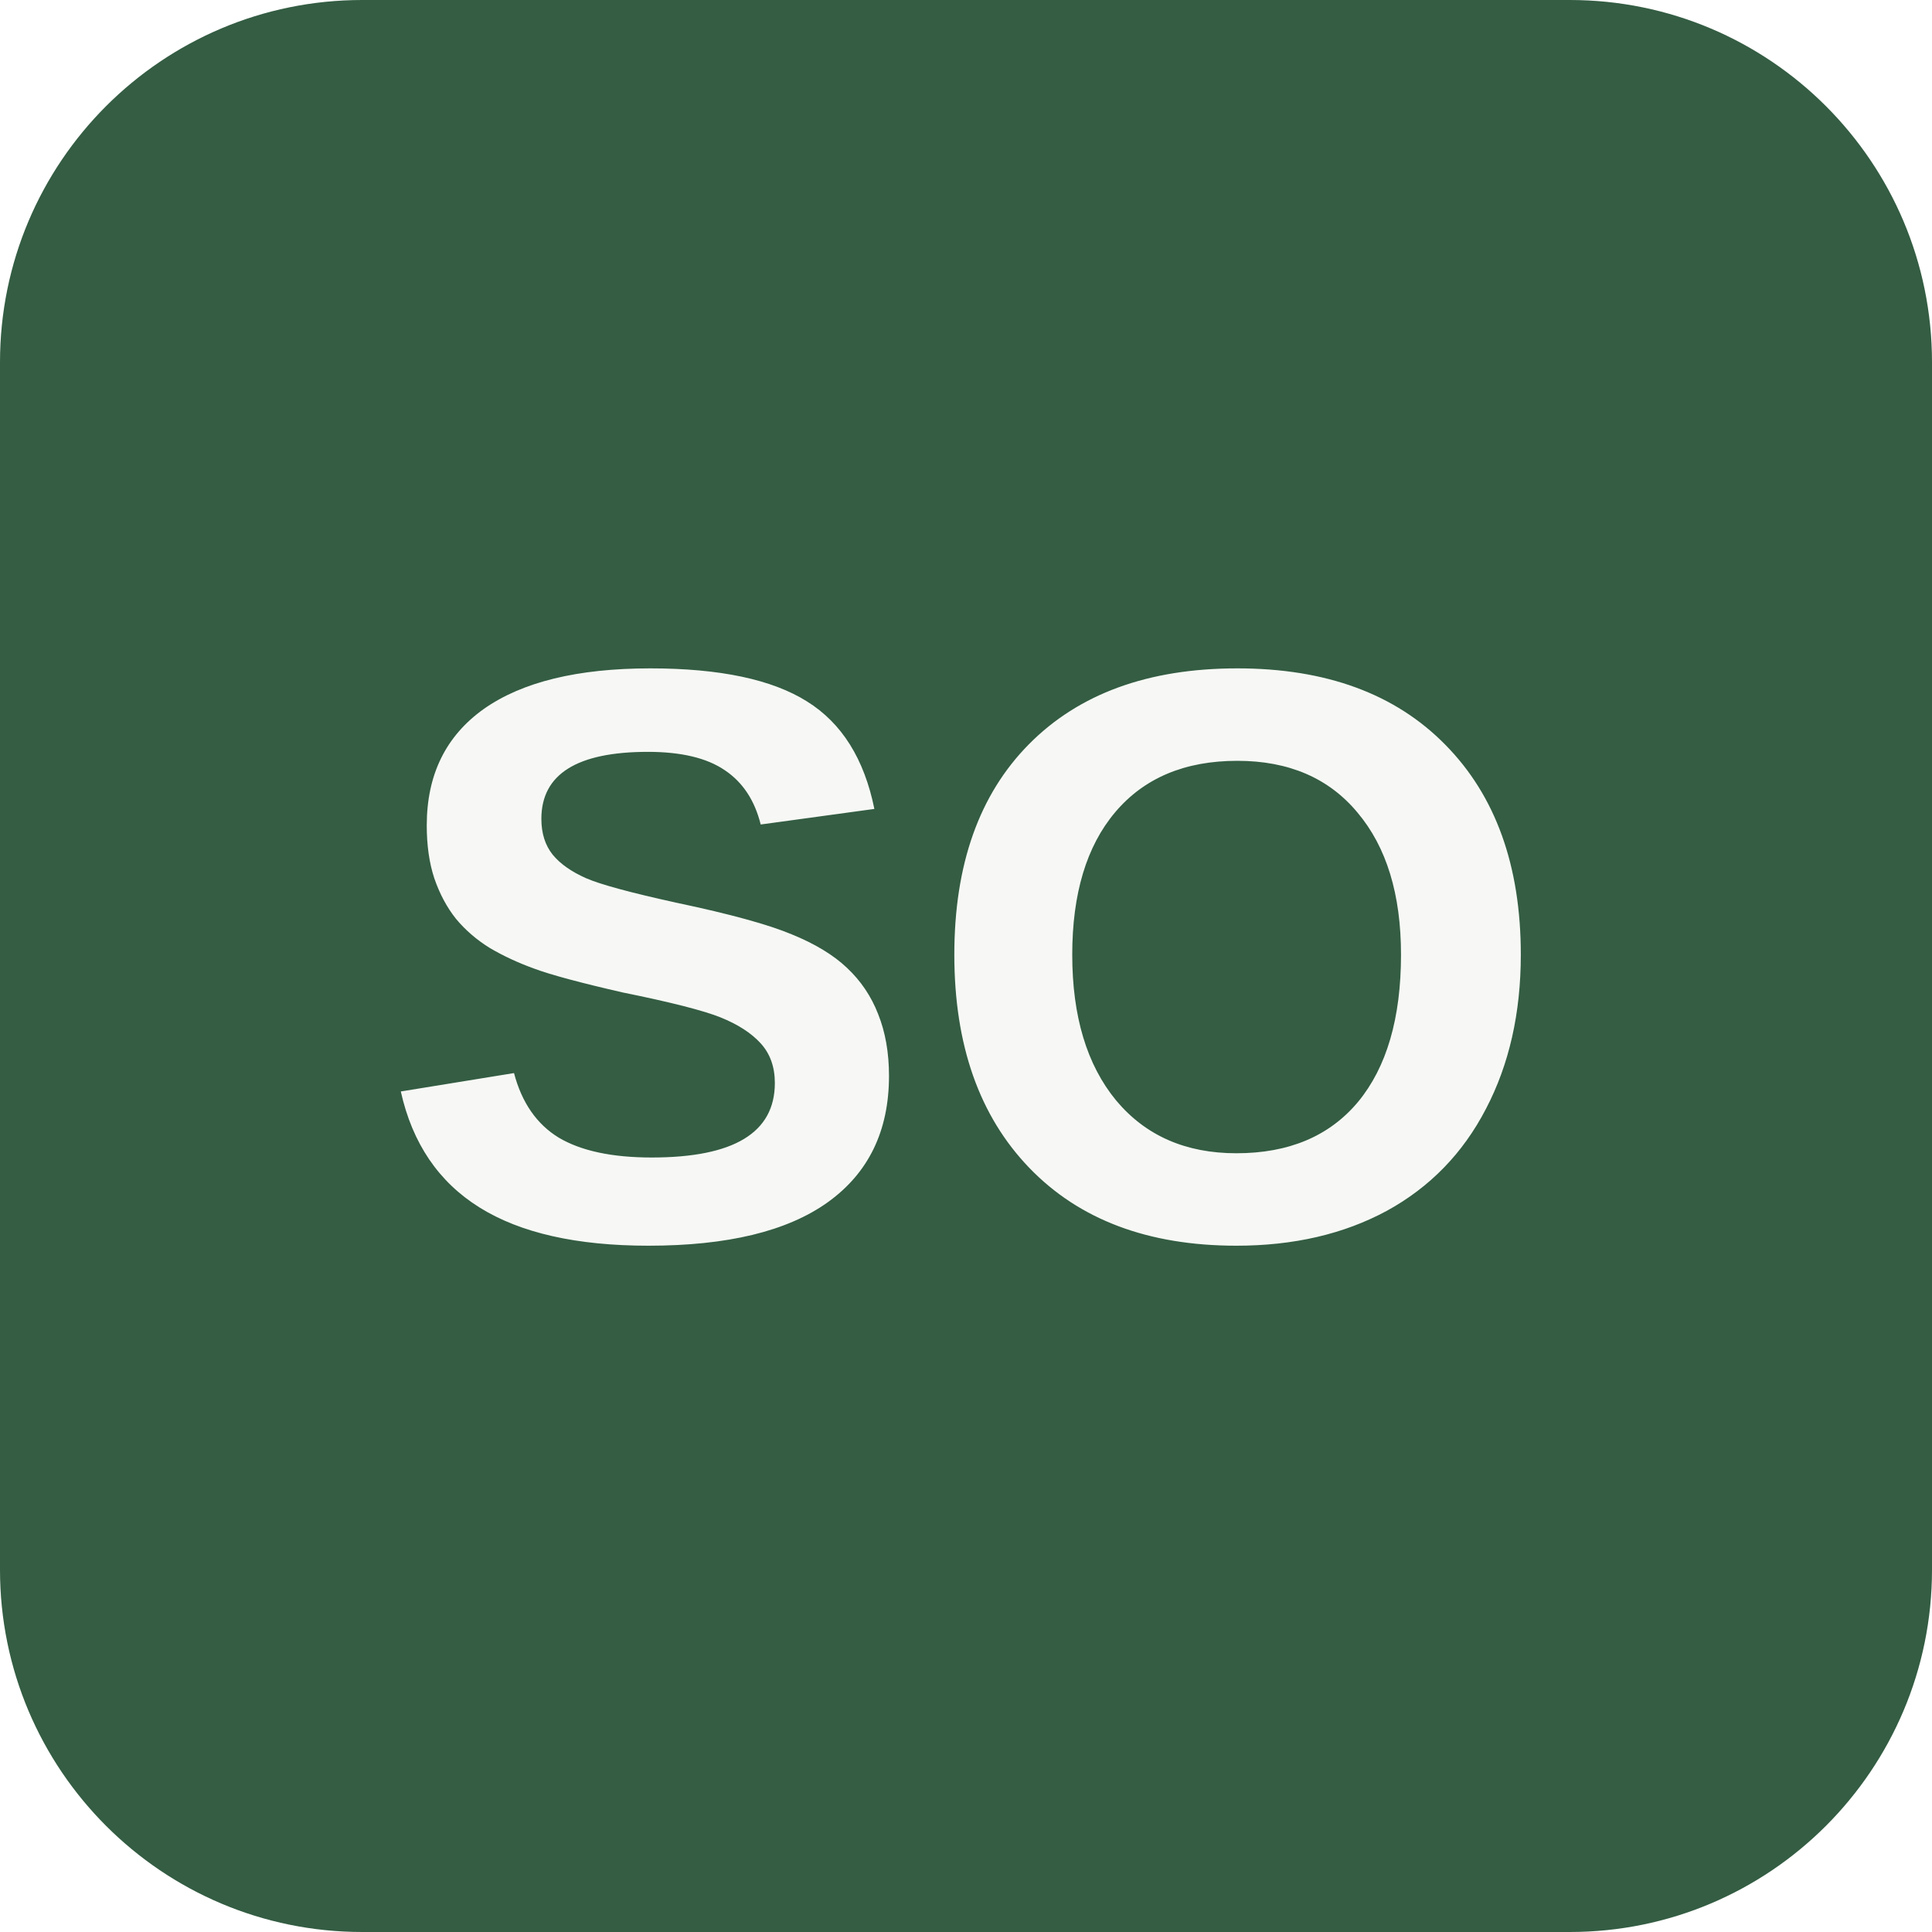
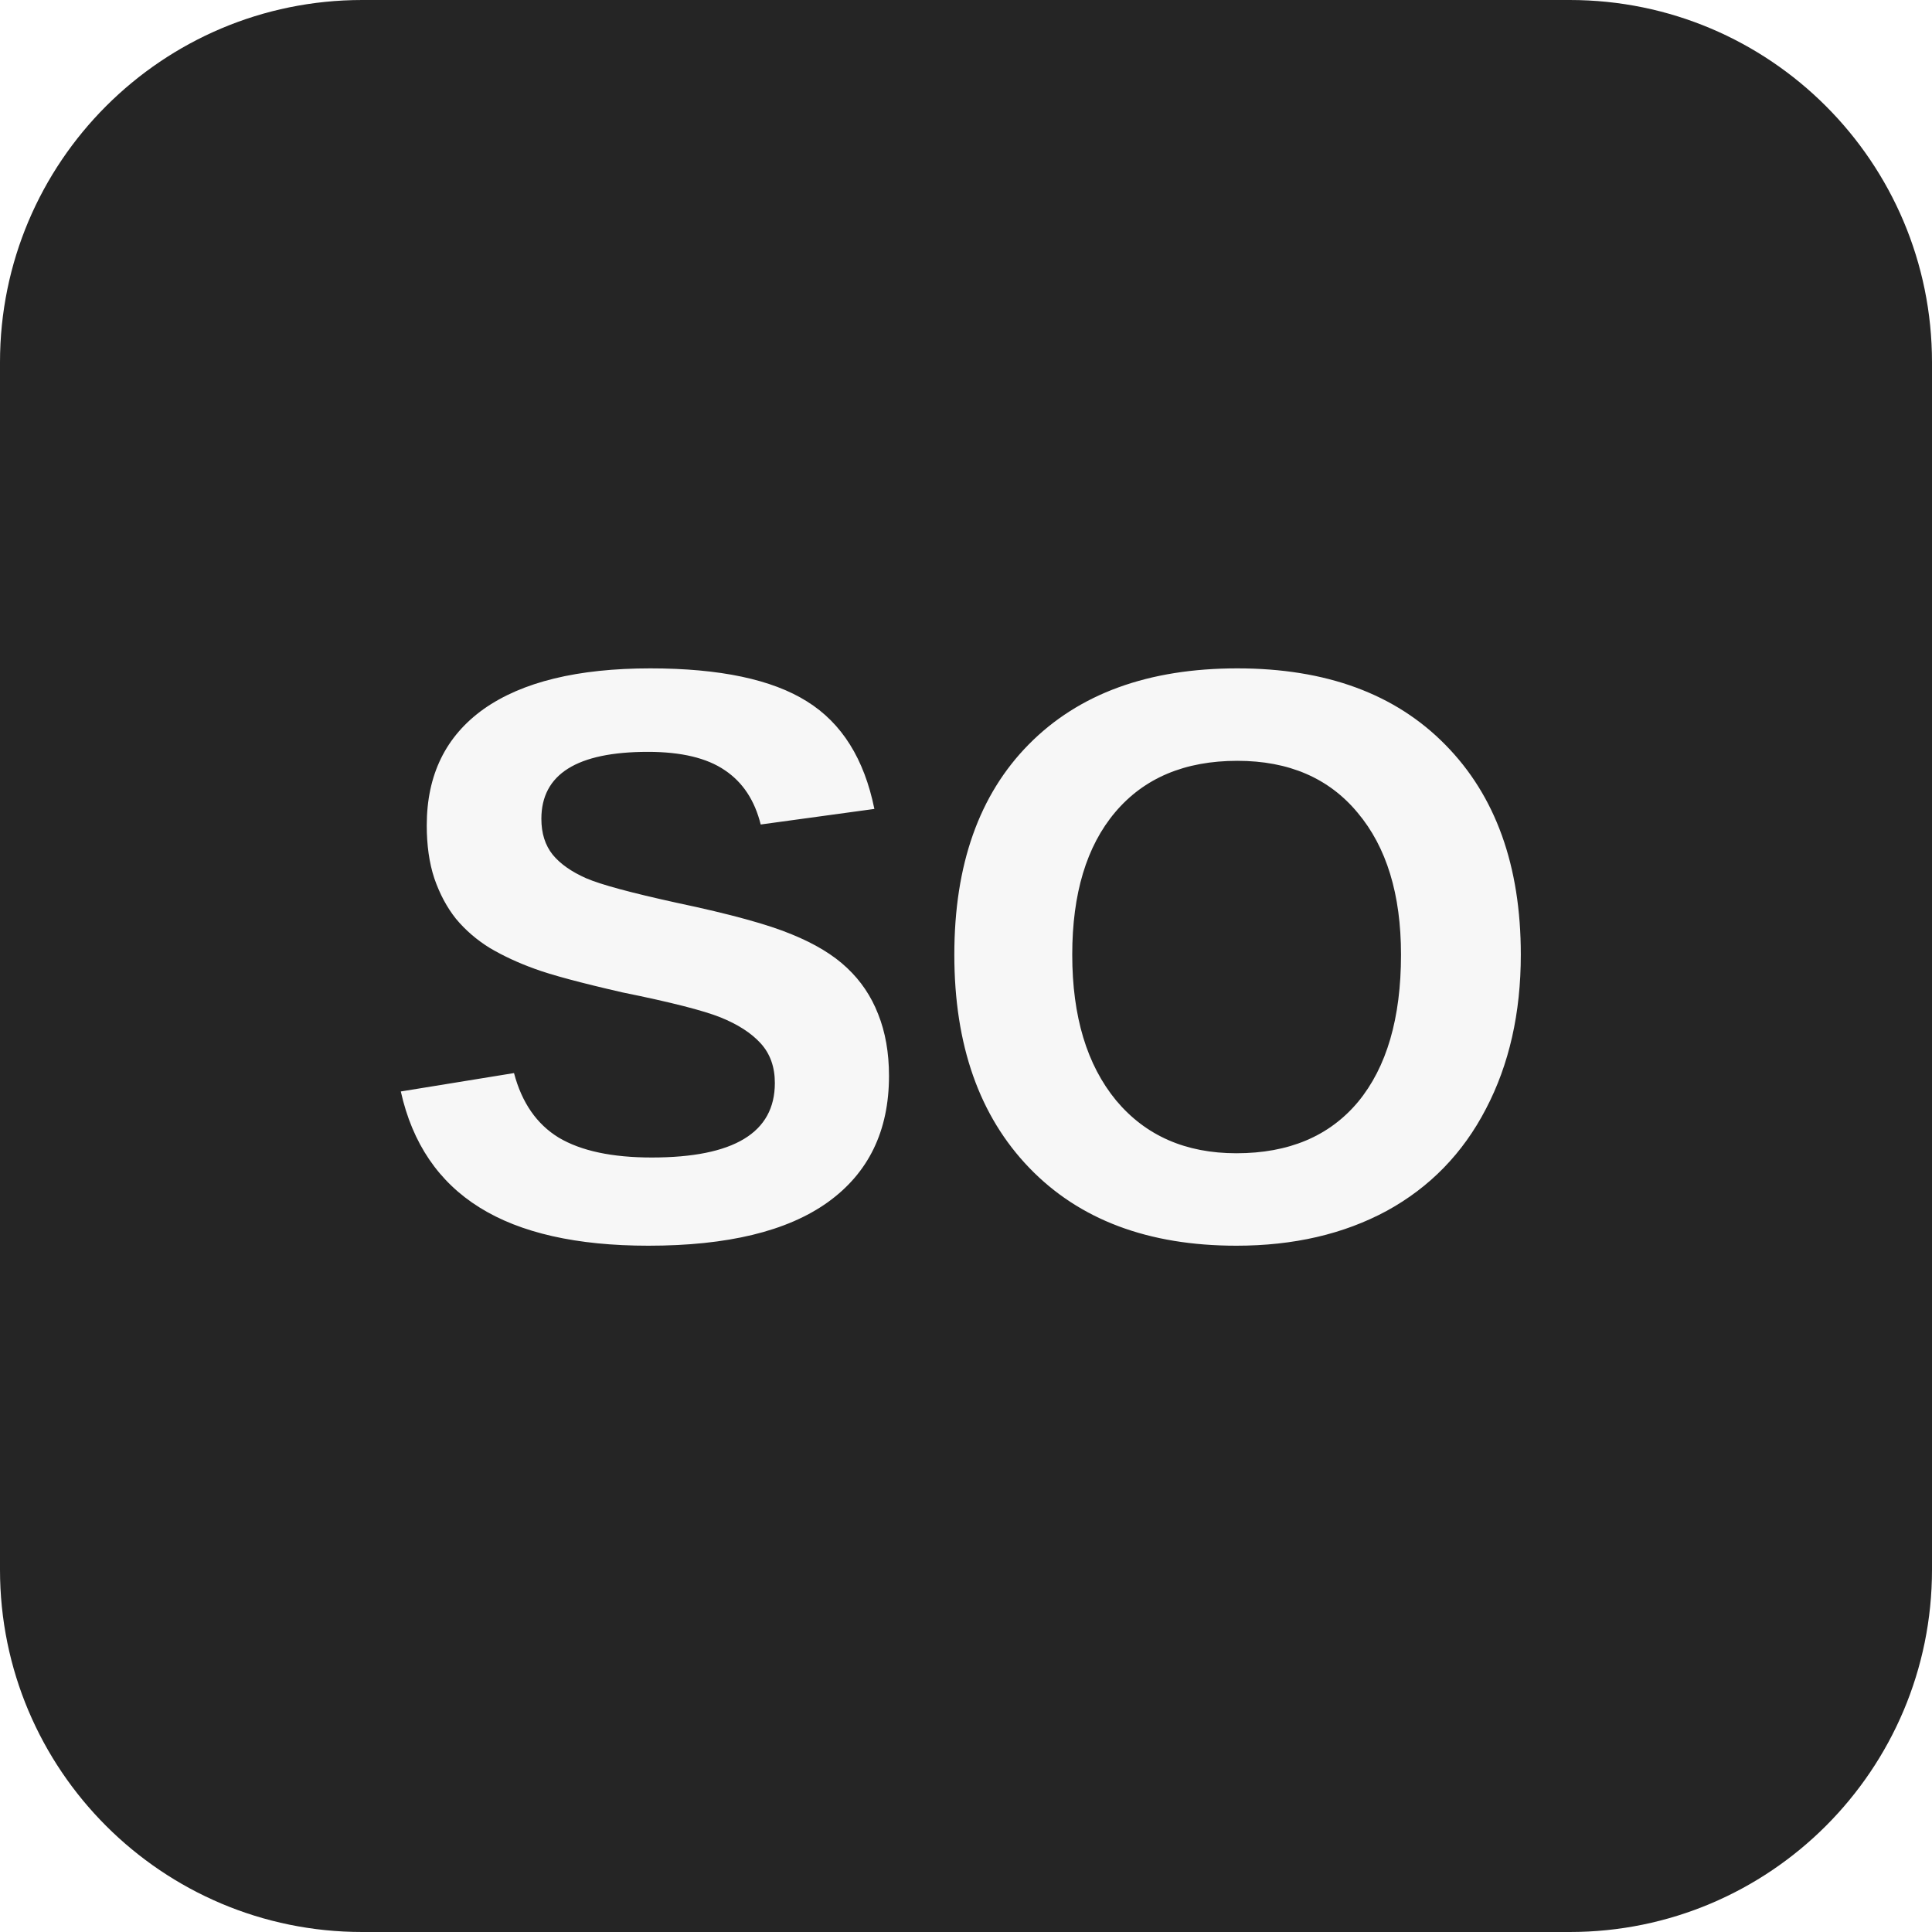
<svg xmlns="http://www.w3.org/2000/svg" viewBox="0 0 64 64">
-   <rect width="64" height="64" rx="12" fill="#345d43" />
-   <text x="32" y="41" text-anchor="middle" font-family="Arial,sans-serif" font-weight="700" font-size="27" fill="#f7f8f5">SO</text>
+   <rect width="64" height="64" rx="12" fill="#252525" />
+   <text x="32" y="41" text-anchor="middle" font-family="Arial,sans-serif" font-weight="700" font-size="27" fill="#f7f7f7">SO</text>
</svg>
